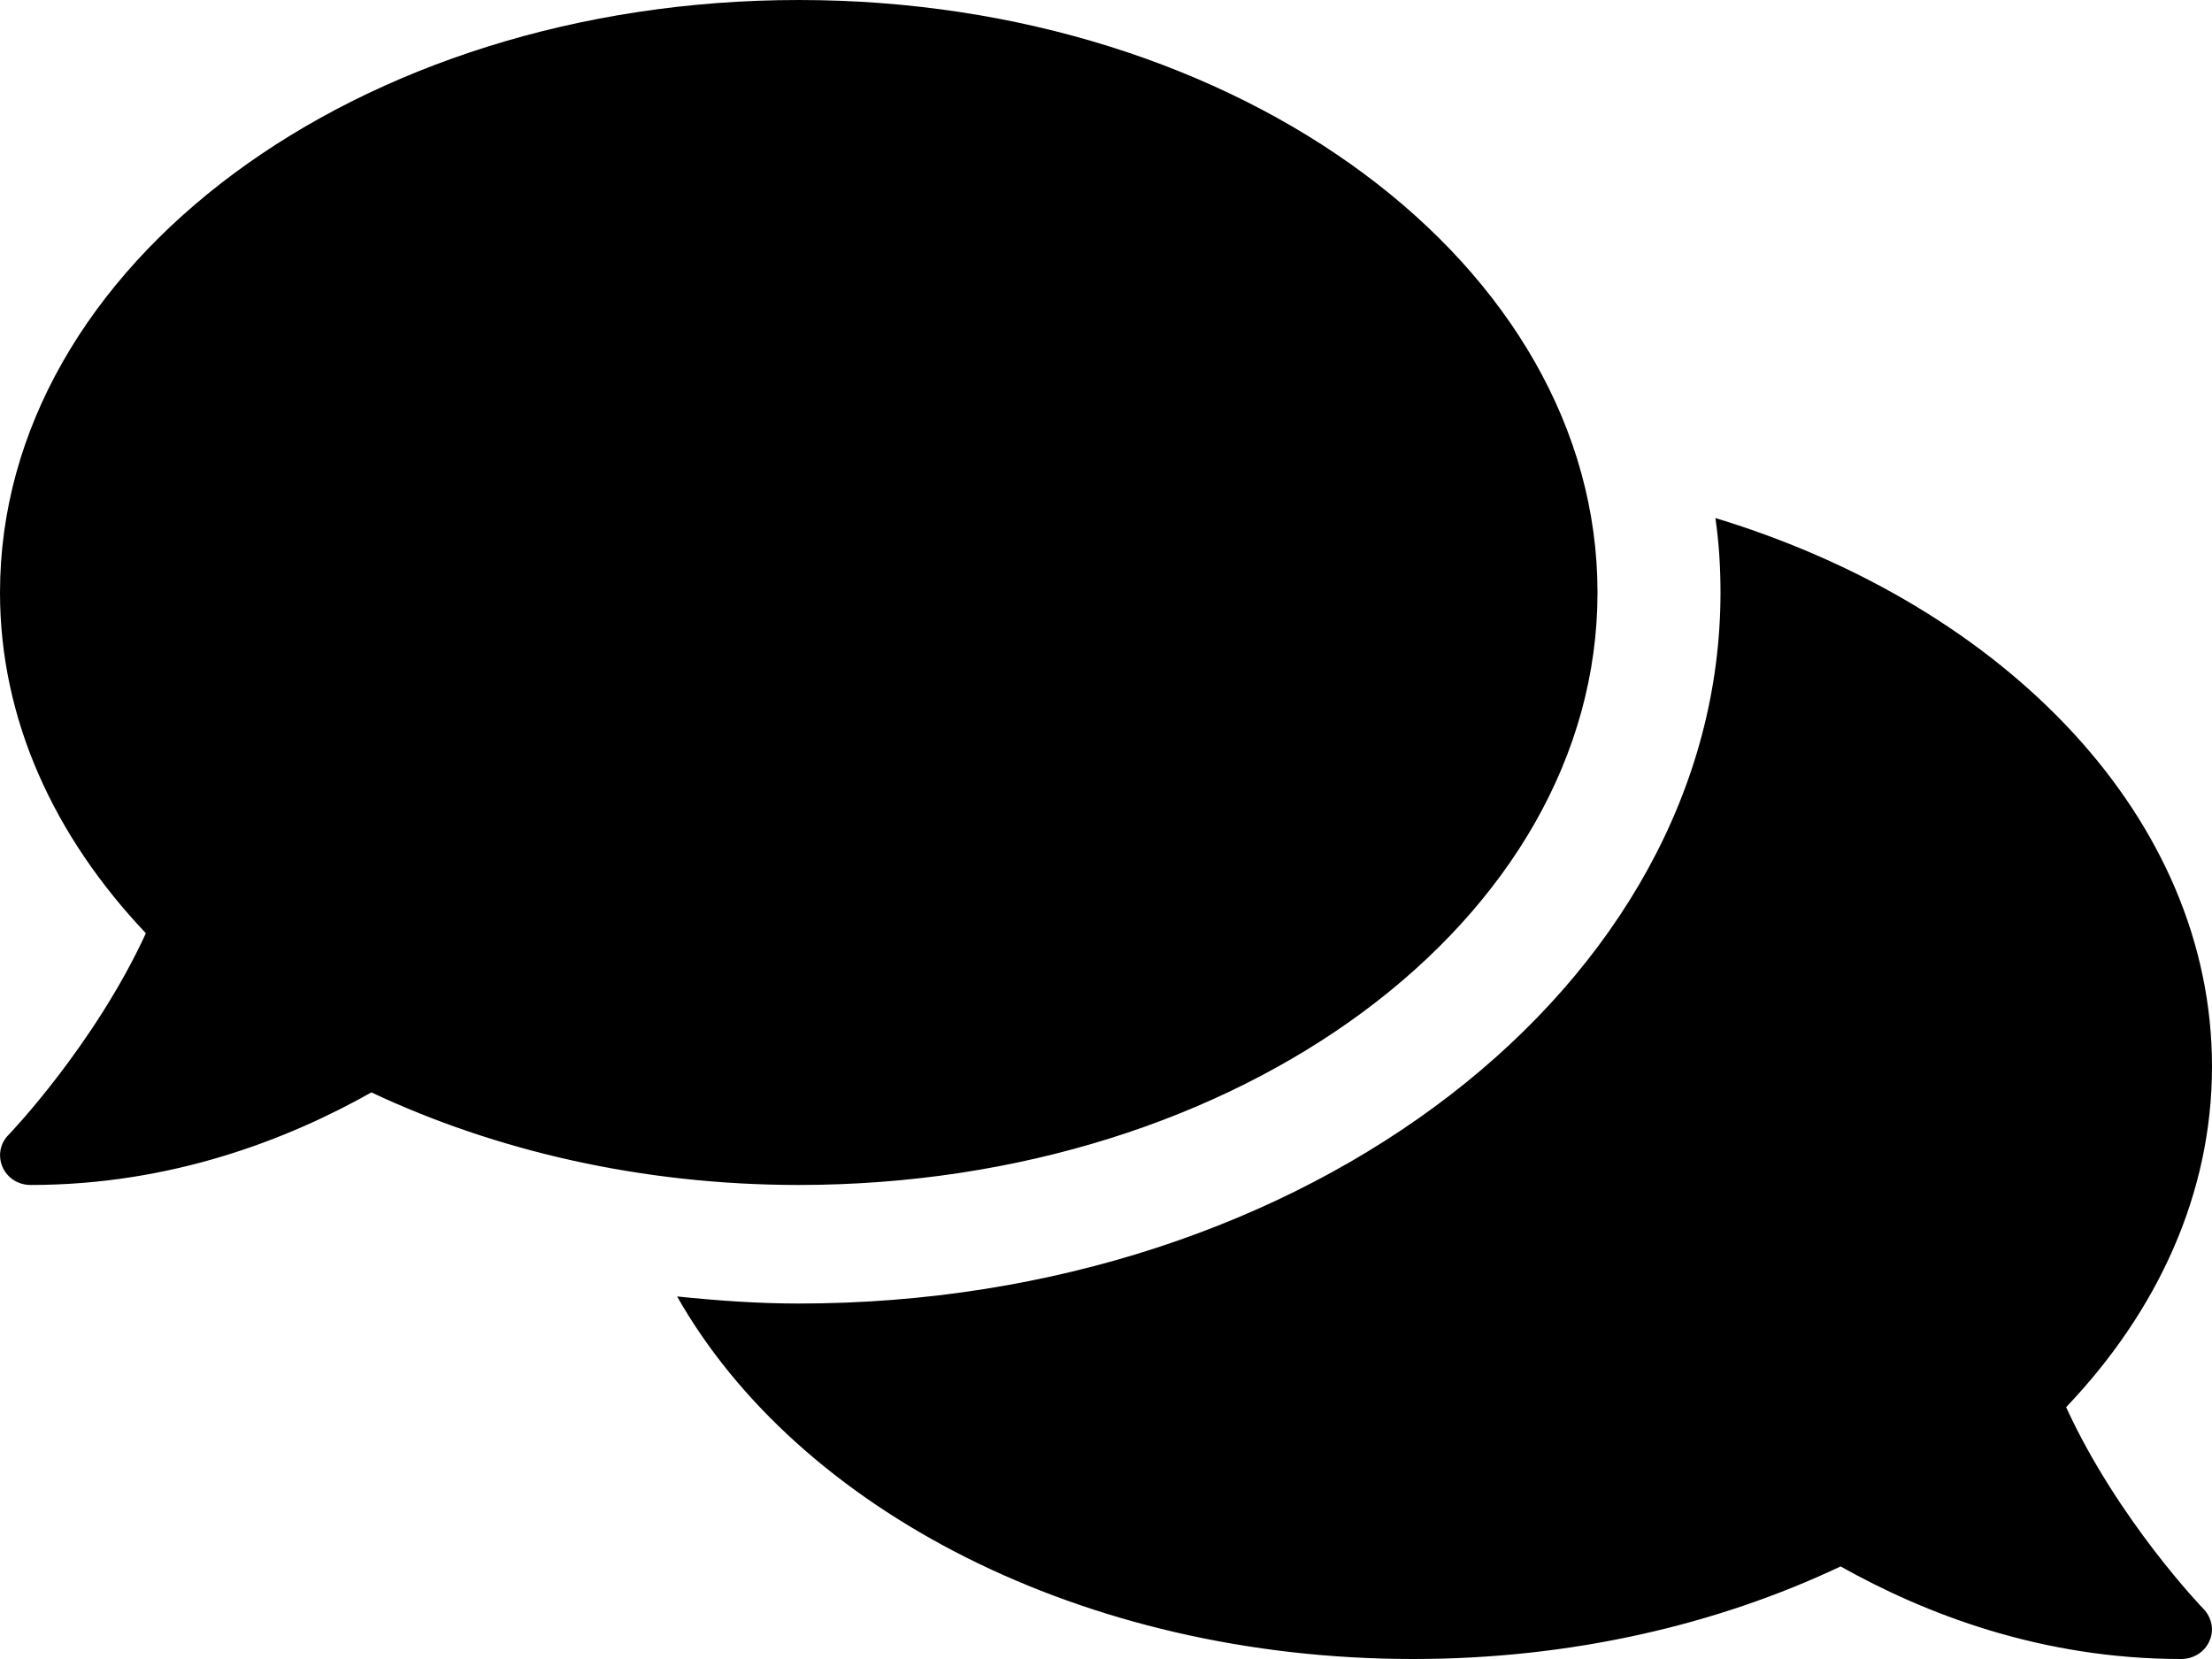
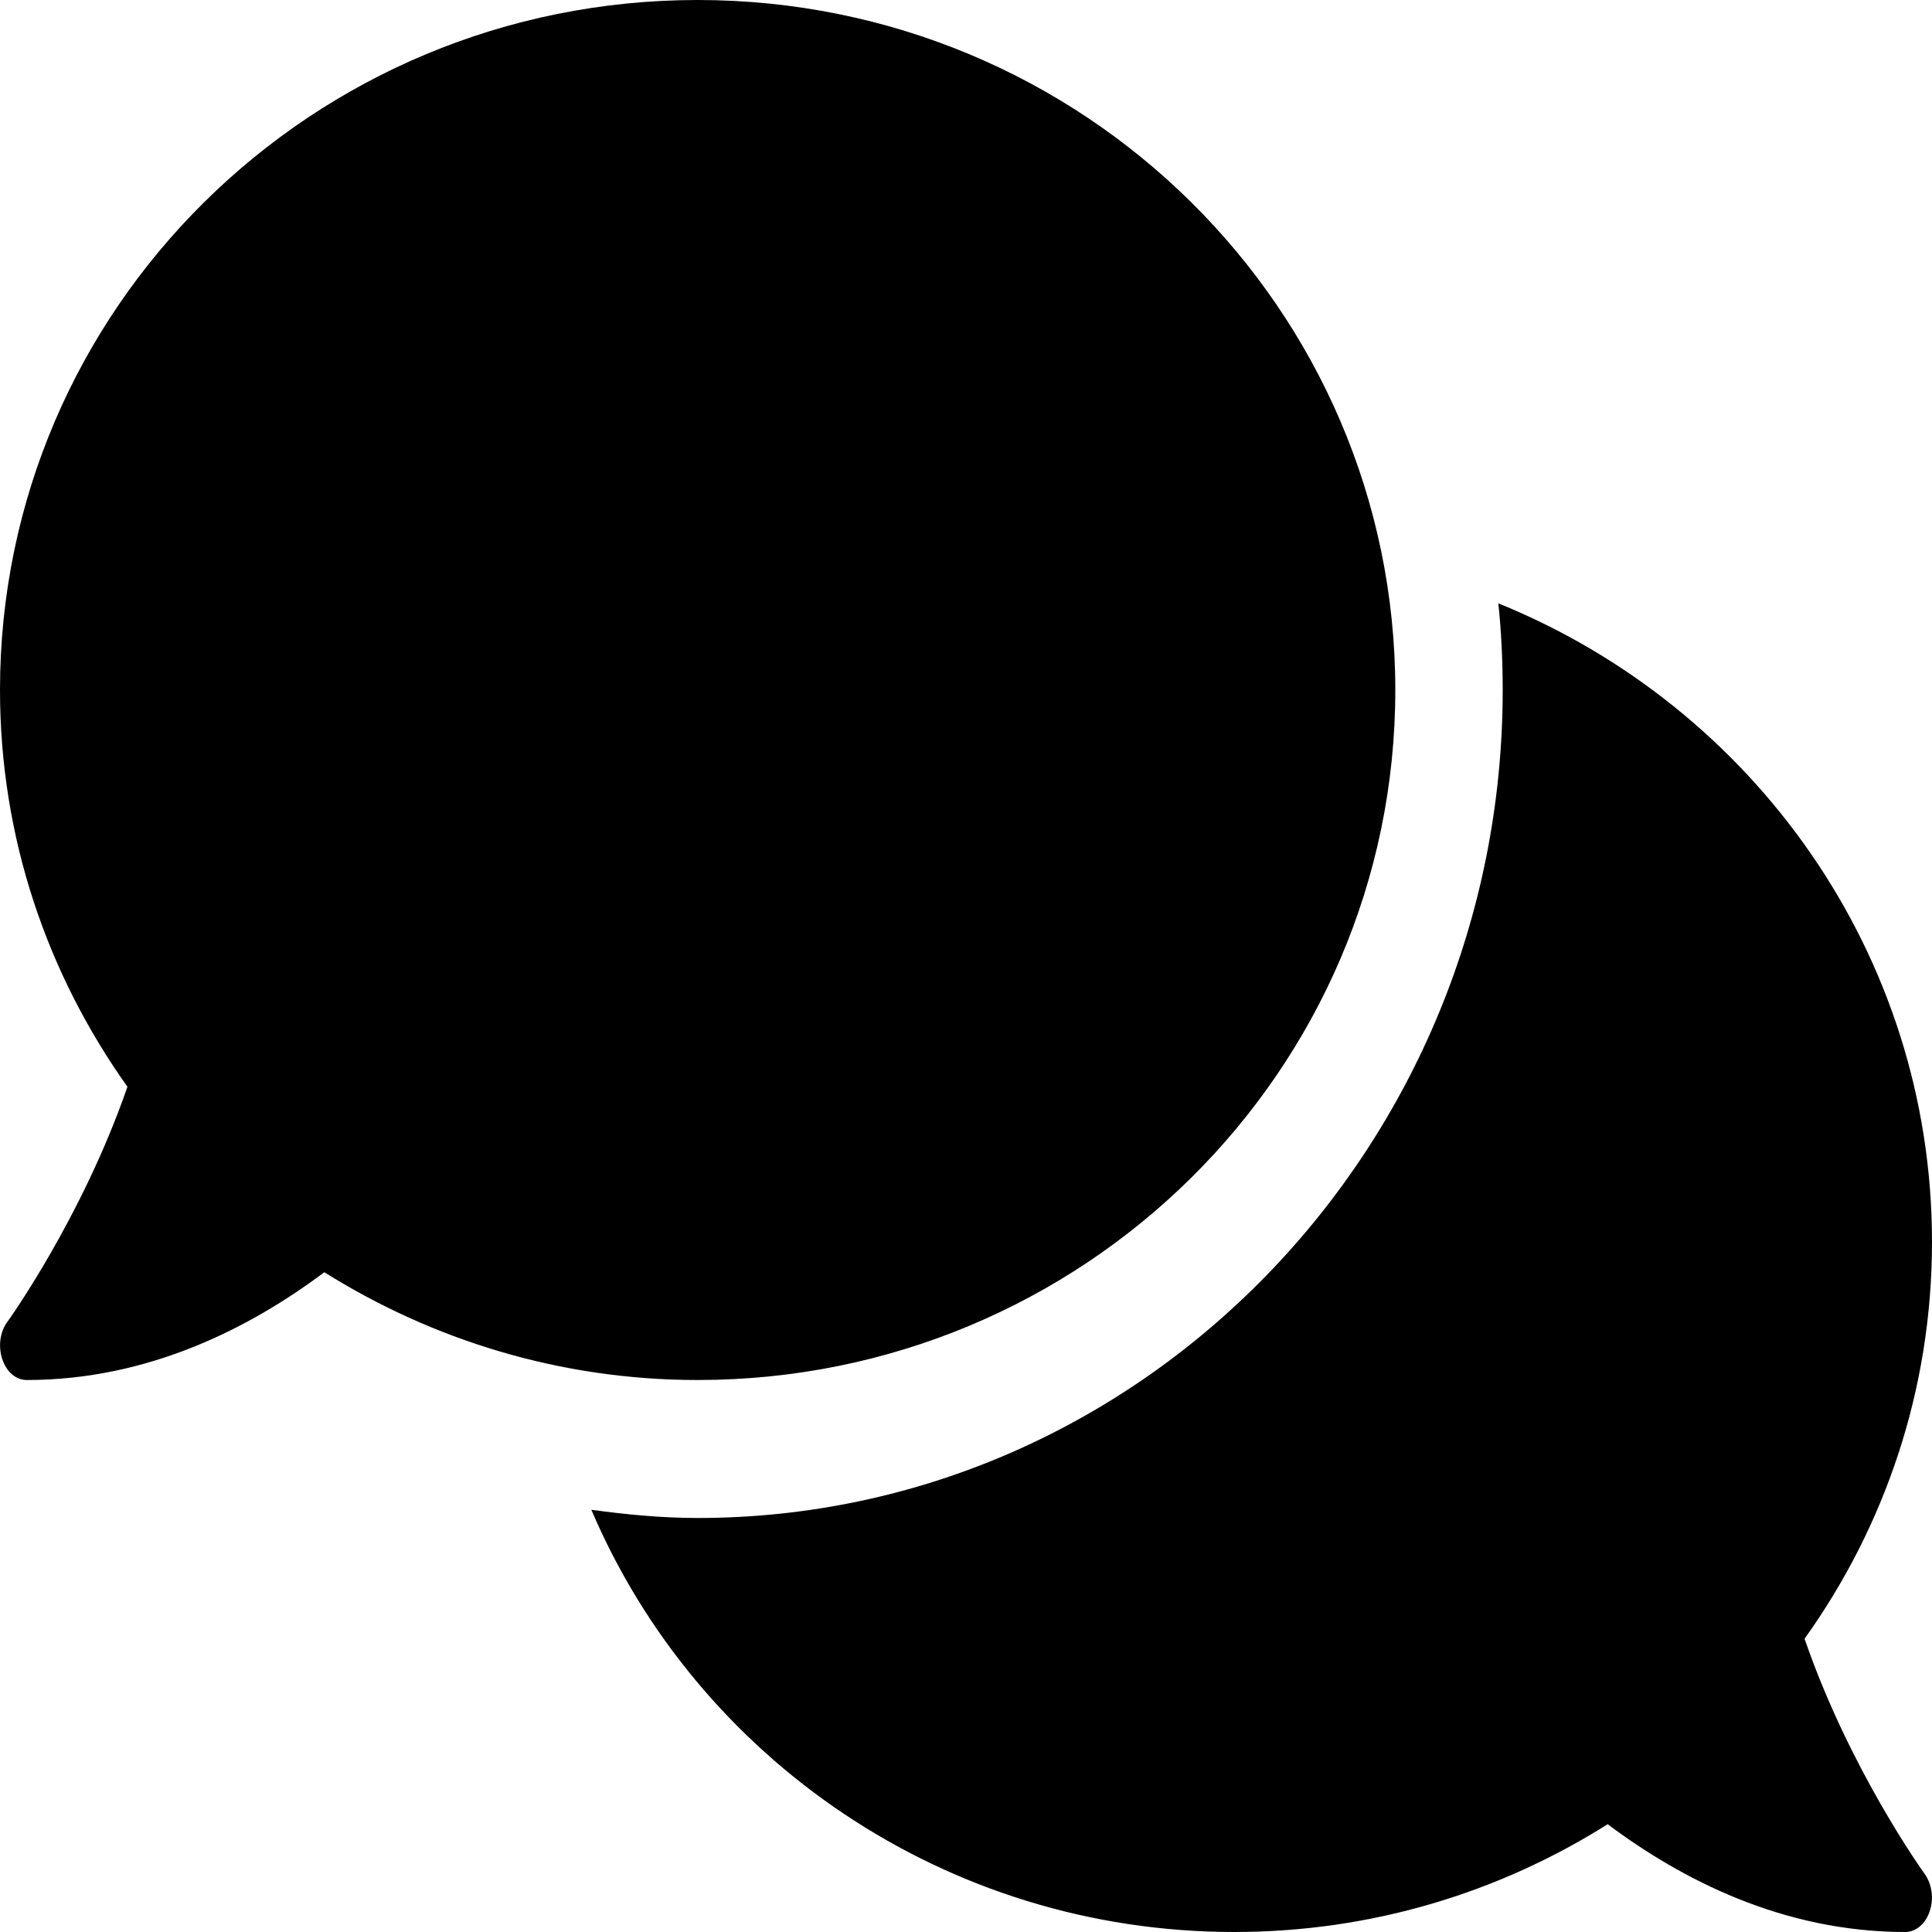
- <svg xmlns="http://www.w3.org/2000/svg" width="20" height="15" viewBox="0 0 20 15" fill="currentColor">
-   <path d="M14.444 5.357C14.444 2.397 11.212 0 7.222 0C3.233 0 0 2.397 0 5.357C0 6.506 0.49 7.564 1.319 8.438C0.854 9.449 0.087 10.252 0.076 10.262C0 10.339 -0.021 10.453 0.024 10.554C0.069 10.654 0.167 10.714 0.278 10.714C1.549 10.714 2.601 10.303 3.358 9.877C4.476 10.403 5.799 10.714 7.222 10.714C11.212 10.714 14.444 8.317 14.444 5.357ZM18.681 12.723C19.51 11.853 20 10.791 20 9.643C20 7.403 18.142 5.484 15.51 4.684C15.542 4.905 15.556 5.129 15.556 5.357C15.556 8.903 11.816 11.786 7.222 11.786C6.847 11.786 6.483 11.759 6.122 11.722C7.215 13.647 9.785 15 12.778 15C14.201 15 15.524 14.692 16.642 14.163C17.399 14.588 18.451 15 19.722 15C19.833 15 19.934 14.936 19.976 14.839C20.021 14.742 20 14.628 19.924 14.548C19.913 14.538 19.146 13.738 18.681 12.723Z" />
+ <svg xmlns="http://www.w3.org/2000/svg" width="24" height="24" viewBox="0 0 24 24" fill="currentColor">
+   <path d="M17.333 8.571C17.333 3.836 13.454 0 8.667 0C3.879 0 0 3.836 0 8.571C0 10.409 0.588 12.102 1.583 13.5C1.025 15.118 0.104 16.404 0.092 16.42C0 16.543 -0.025 16.725 0.029 16.886C0.083 17.046 0.2 17.143 0.333 17.143C1.858 17.143 3.121 16.484 4.029 15.804C5.371 16.645 6.958 17.143 8.667 17.143C13.454 17.143 17.333 13.307 17.333 8.571ZM22.417 20.357C23.413 18.964 24 17.266 24 15.429C24 11.845 21.771 8.775 18.613 7.495C18.65 7.848 18.667 8.207 18.667 8.571C18.667 14.245 14.179 18.857 8.667 18.857C8.217 18.857 7.779 18.814 7.346 18.755C8.658 21.836 11.742 24 15.333 24C17.042 24 18.629 23.507 19.971 22.661C20.879 23.341 22.142 24 23.667 24C23.8 24 23.921 23.898 23.971 23.743C24.025 23.587 24 23.405 23.908 23.277C23.896 23.261 22.975 21.98 22.417 20.357Z" />
</svg>
